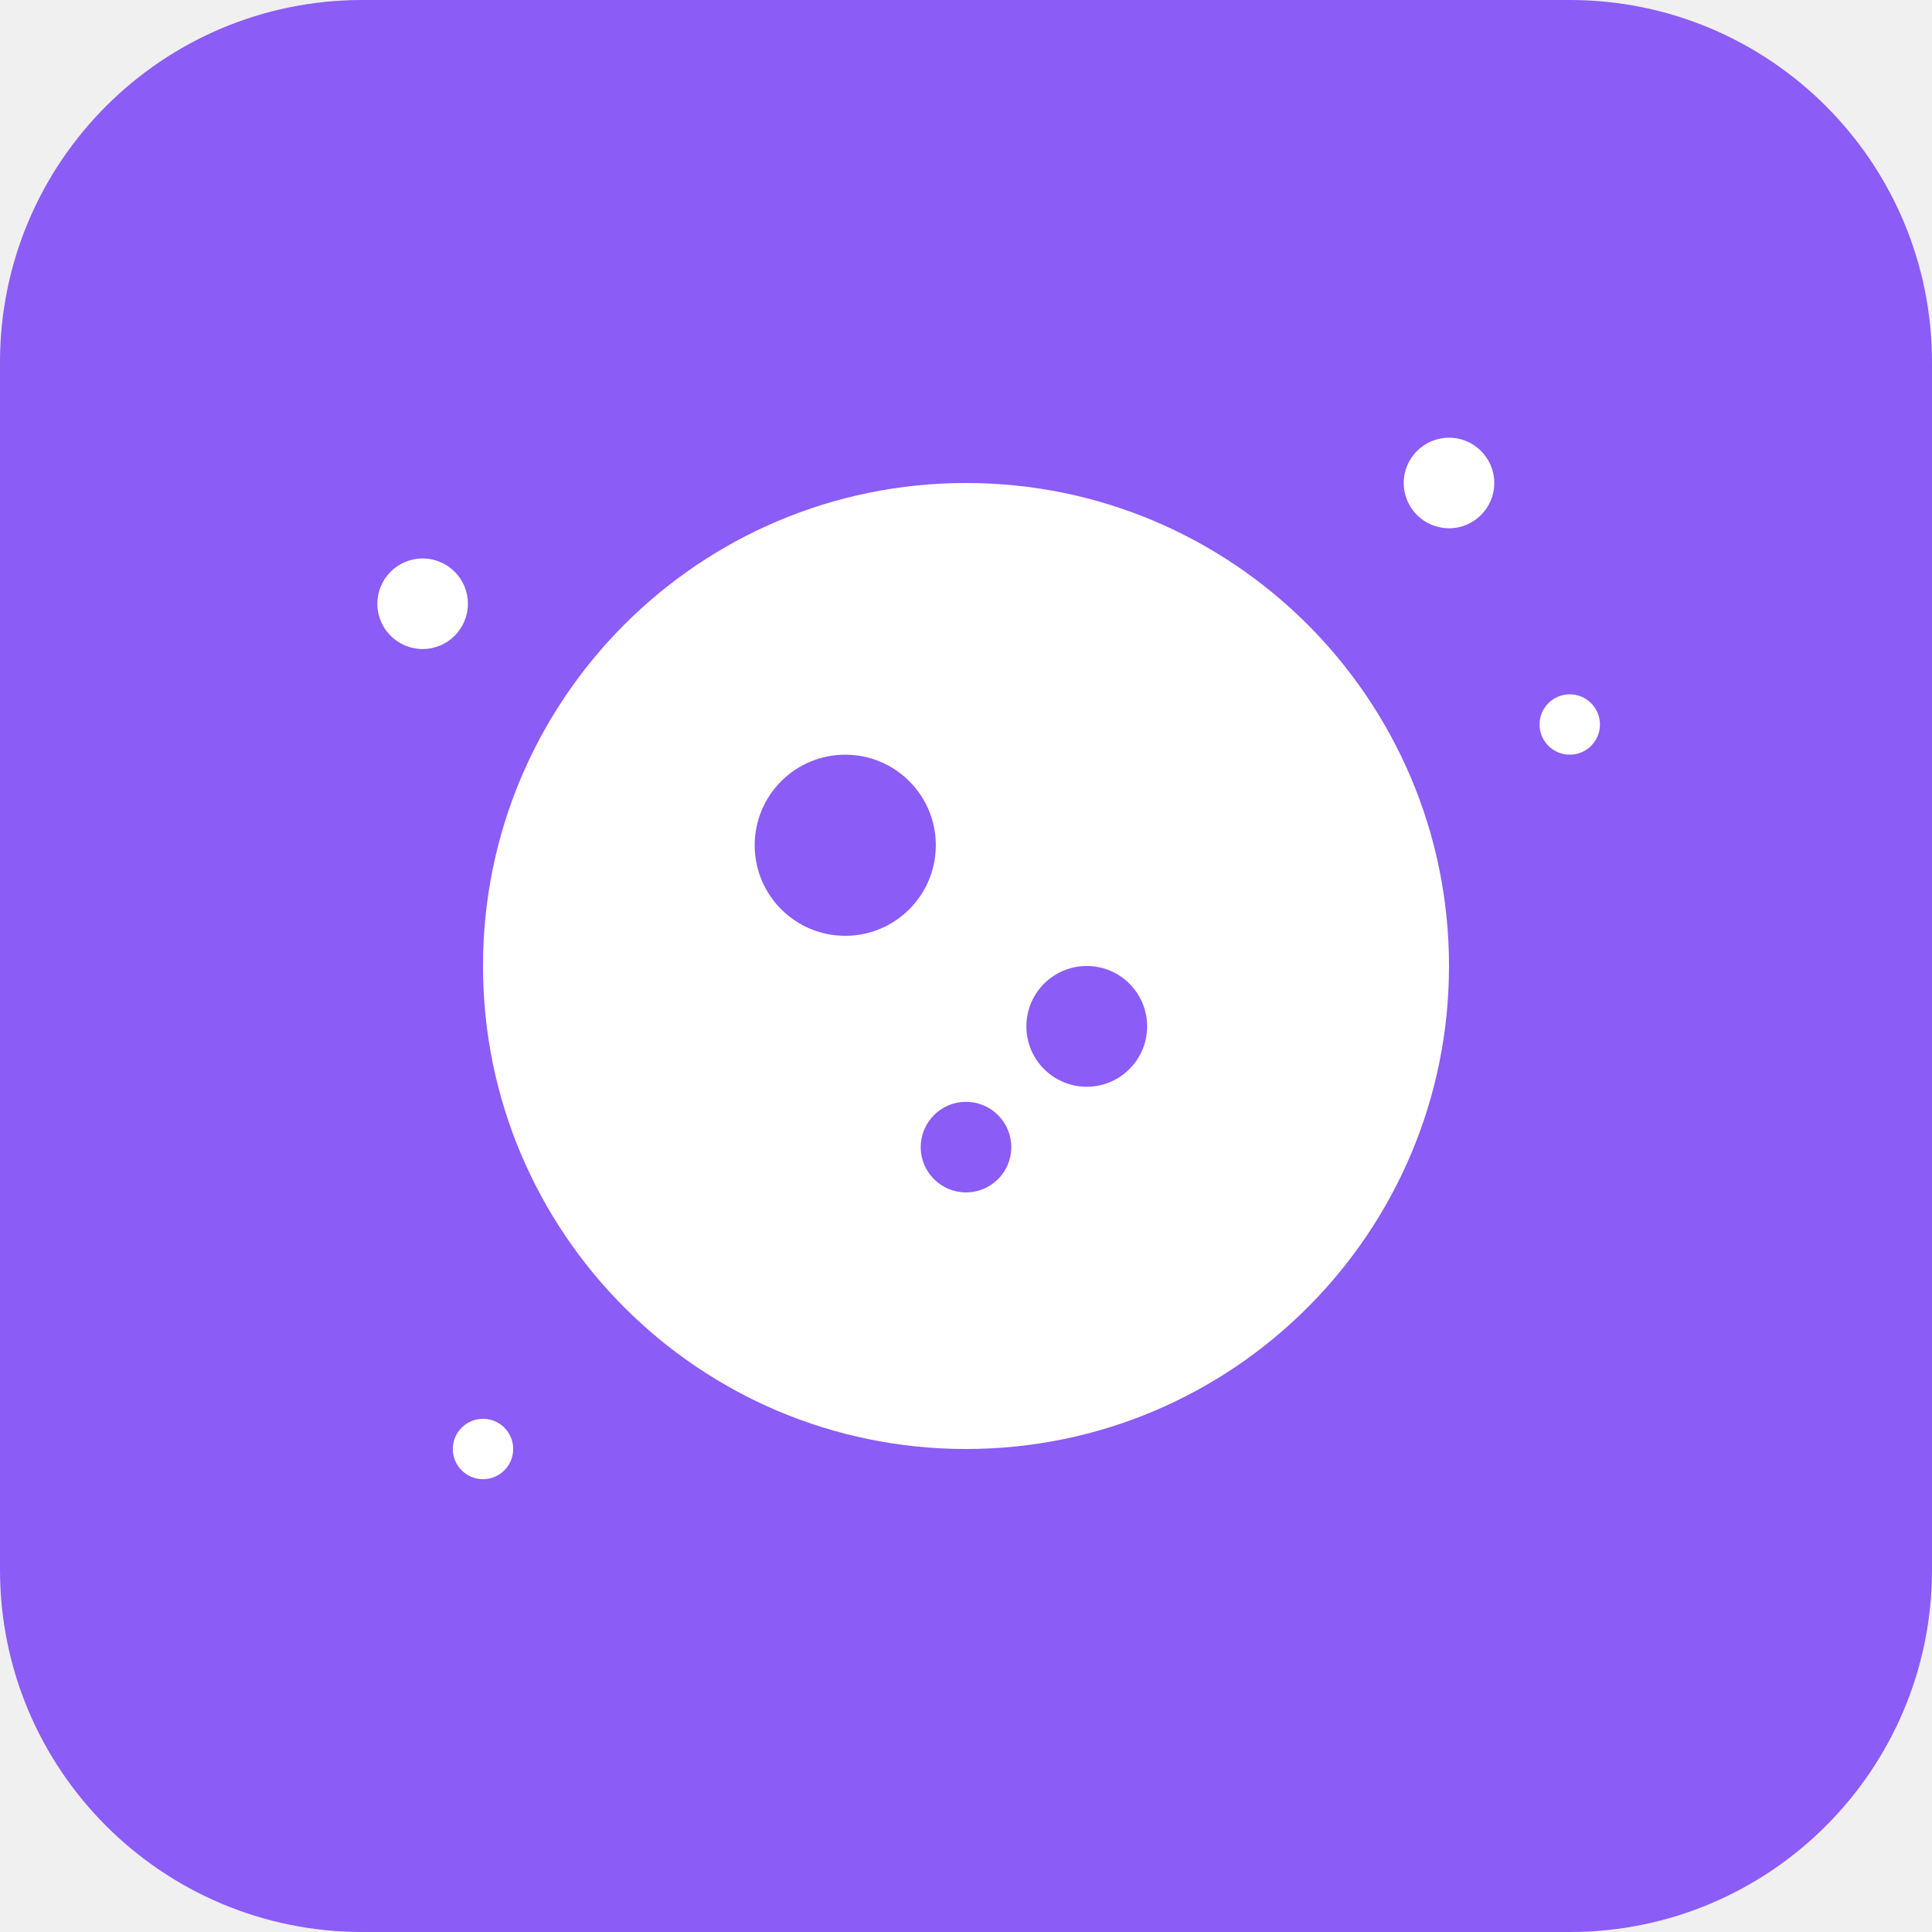
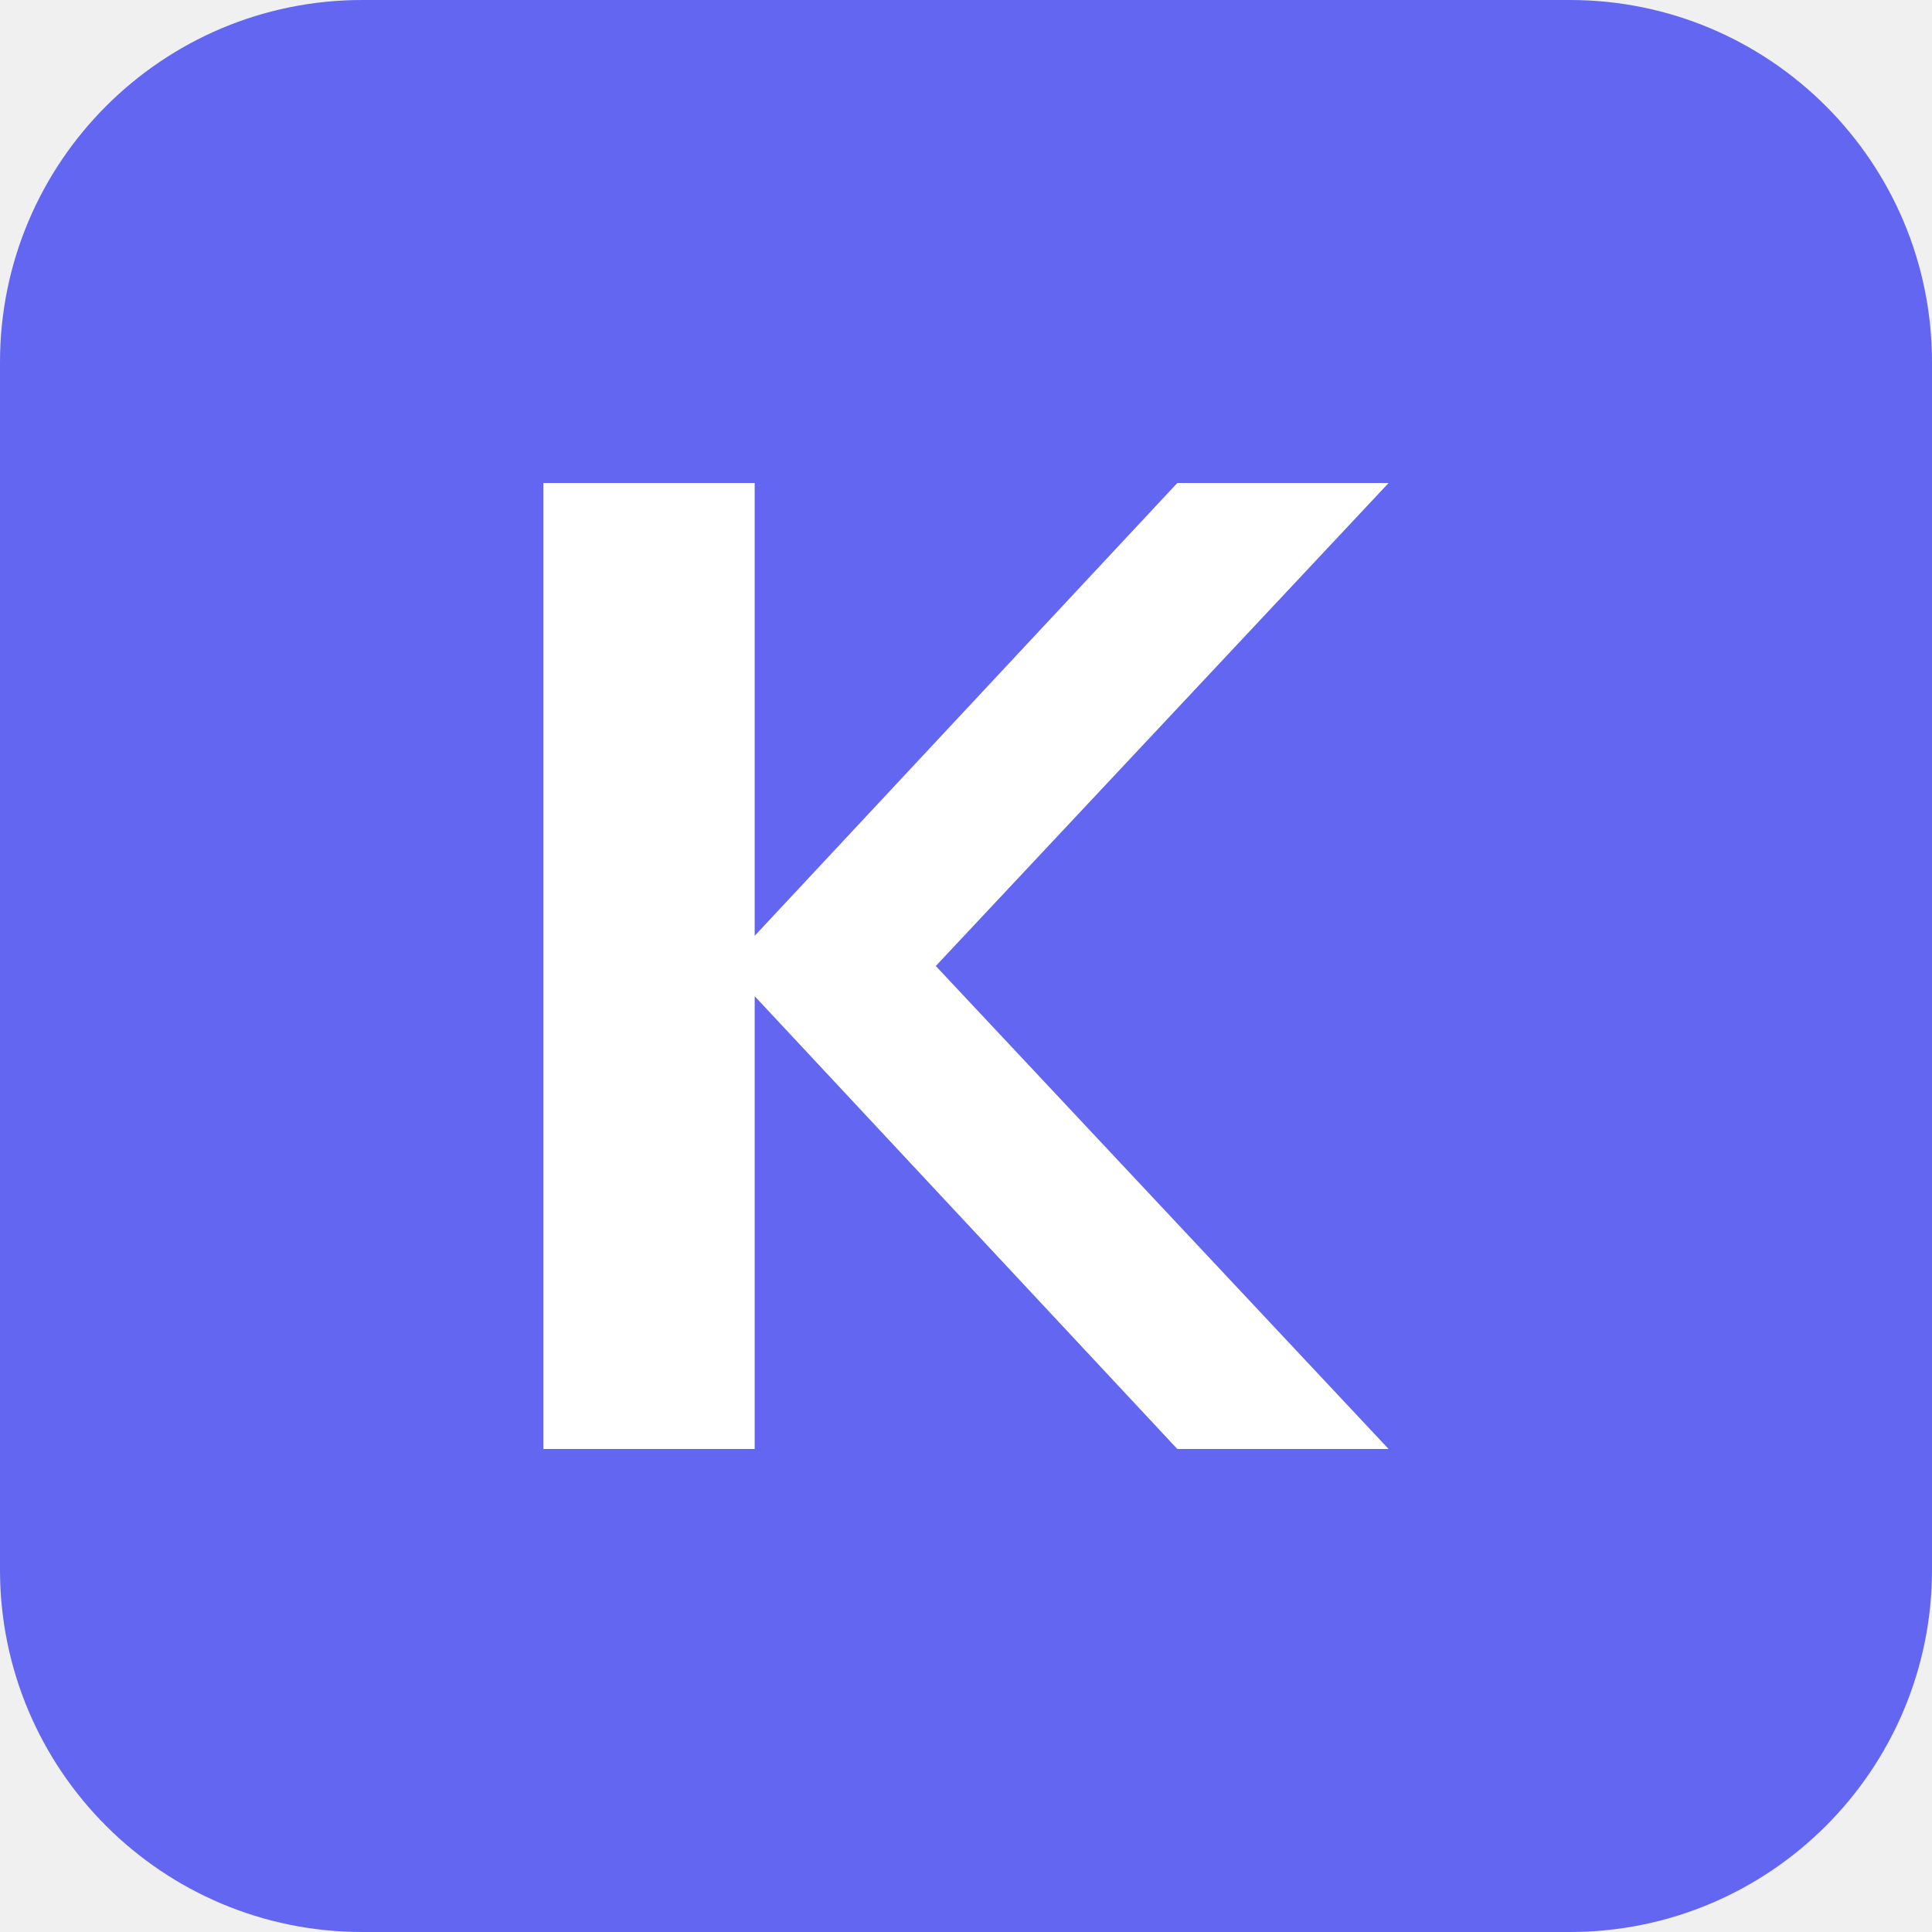
<svg xmlns="http://www.w3.org/2000/svg" width="64" height="64" viewBox="0 0 64 64" fill="none">
-   <rect width="64" height="64" rx="12" fill="#8B5CF6" />
-   <circle cx="32" cy="32" r="16" fill="white" />
-   <circle cx="28" cy="28" r="3" fill="#8B5CF6" />
-   <circle cx="36" cy="34" r="2" fill="#8B5CF6" />
-   <circle cx="32" cy="38" r="1.5" fill="#8B5CF6" />
-   <circle cx="48" cy="16" r="1.5" fill="white" />
-   <circle cx="52" cy="24" r="1" fill="white" />
-   <circle cx="16" cy="48" r="1" fill="white" />
-   <circle cx="14" cy="20" r="1.5" fill="white" />
+   <rect width="64" height="64" rx="12" fill="#6366f1" />
+   <g transform="translate(32, 32)">
+     <path d="M-14 -16 L-7 -16 L-7 -1 L7 -16 L14 -16 L-1 0 L14 16 L7 16 L-7 1 L-7 16 L-14 16 Z" fill="white" />
+   </g>
</svg>
